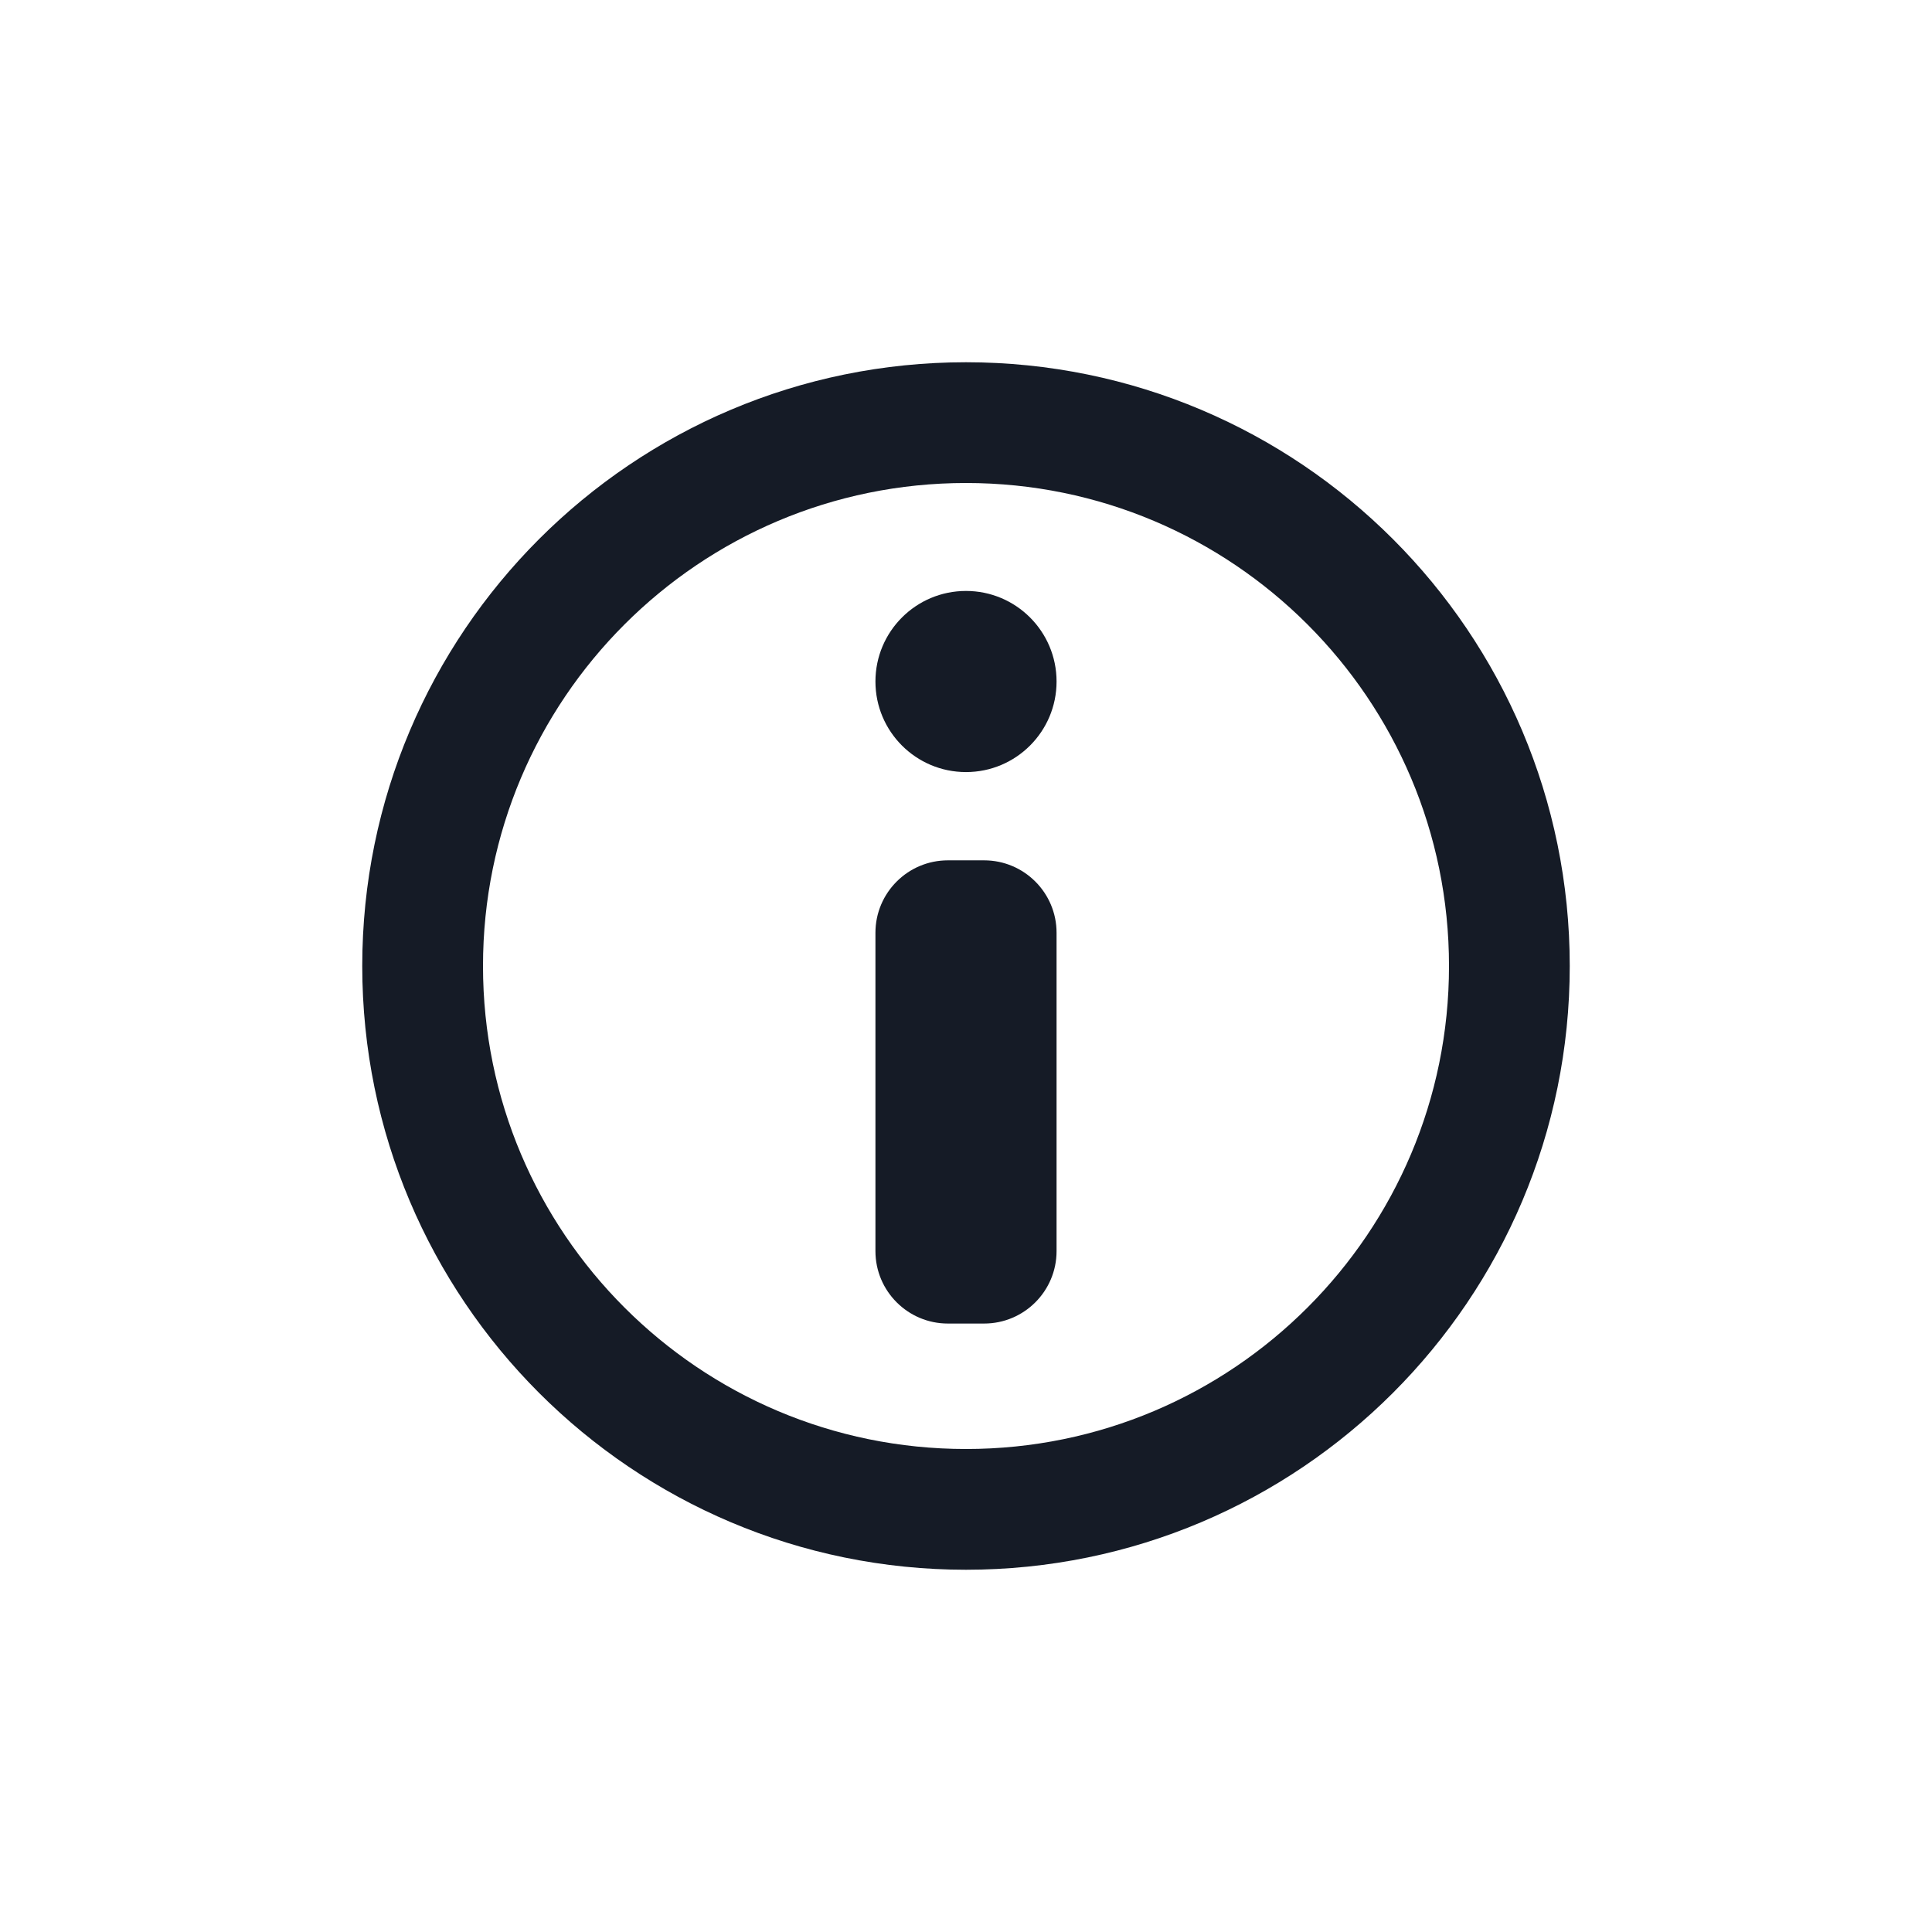
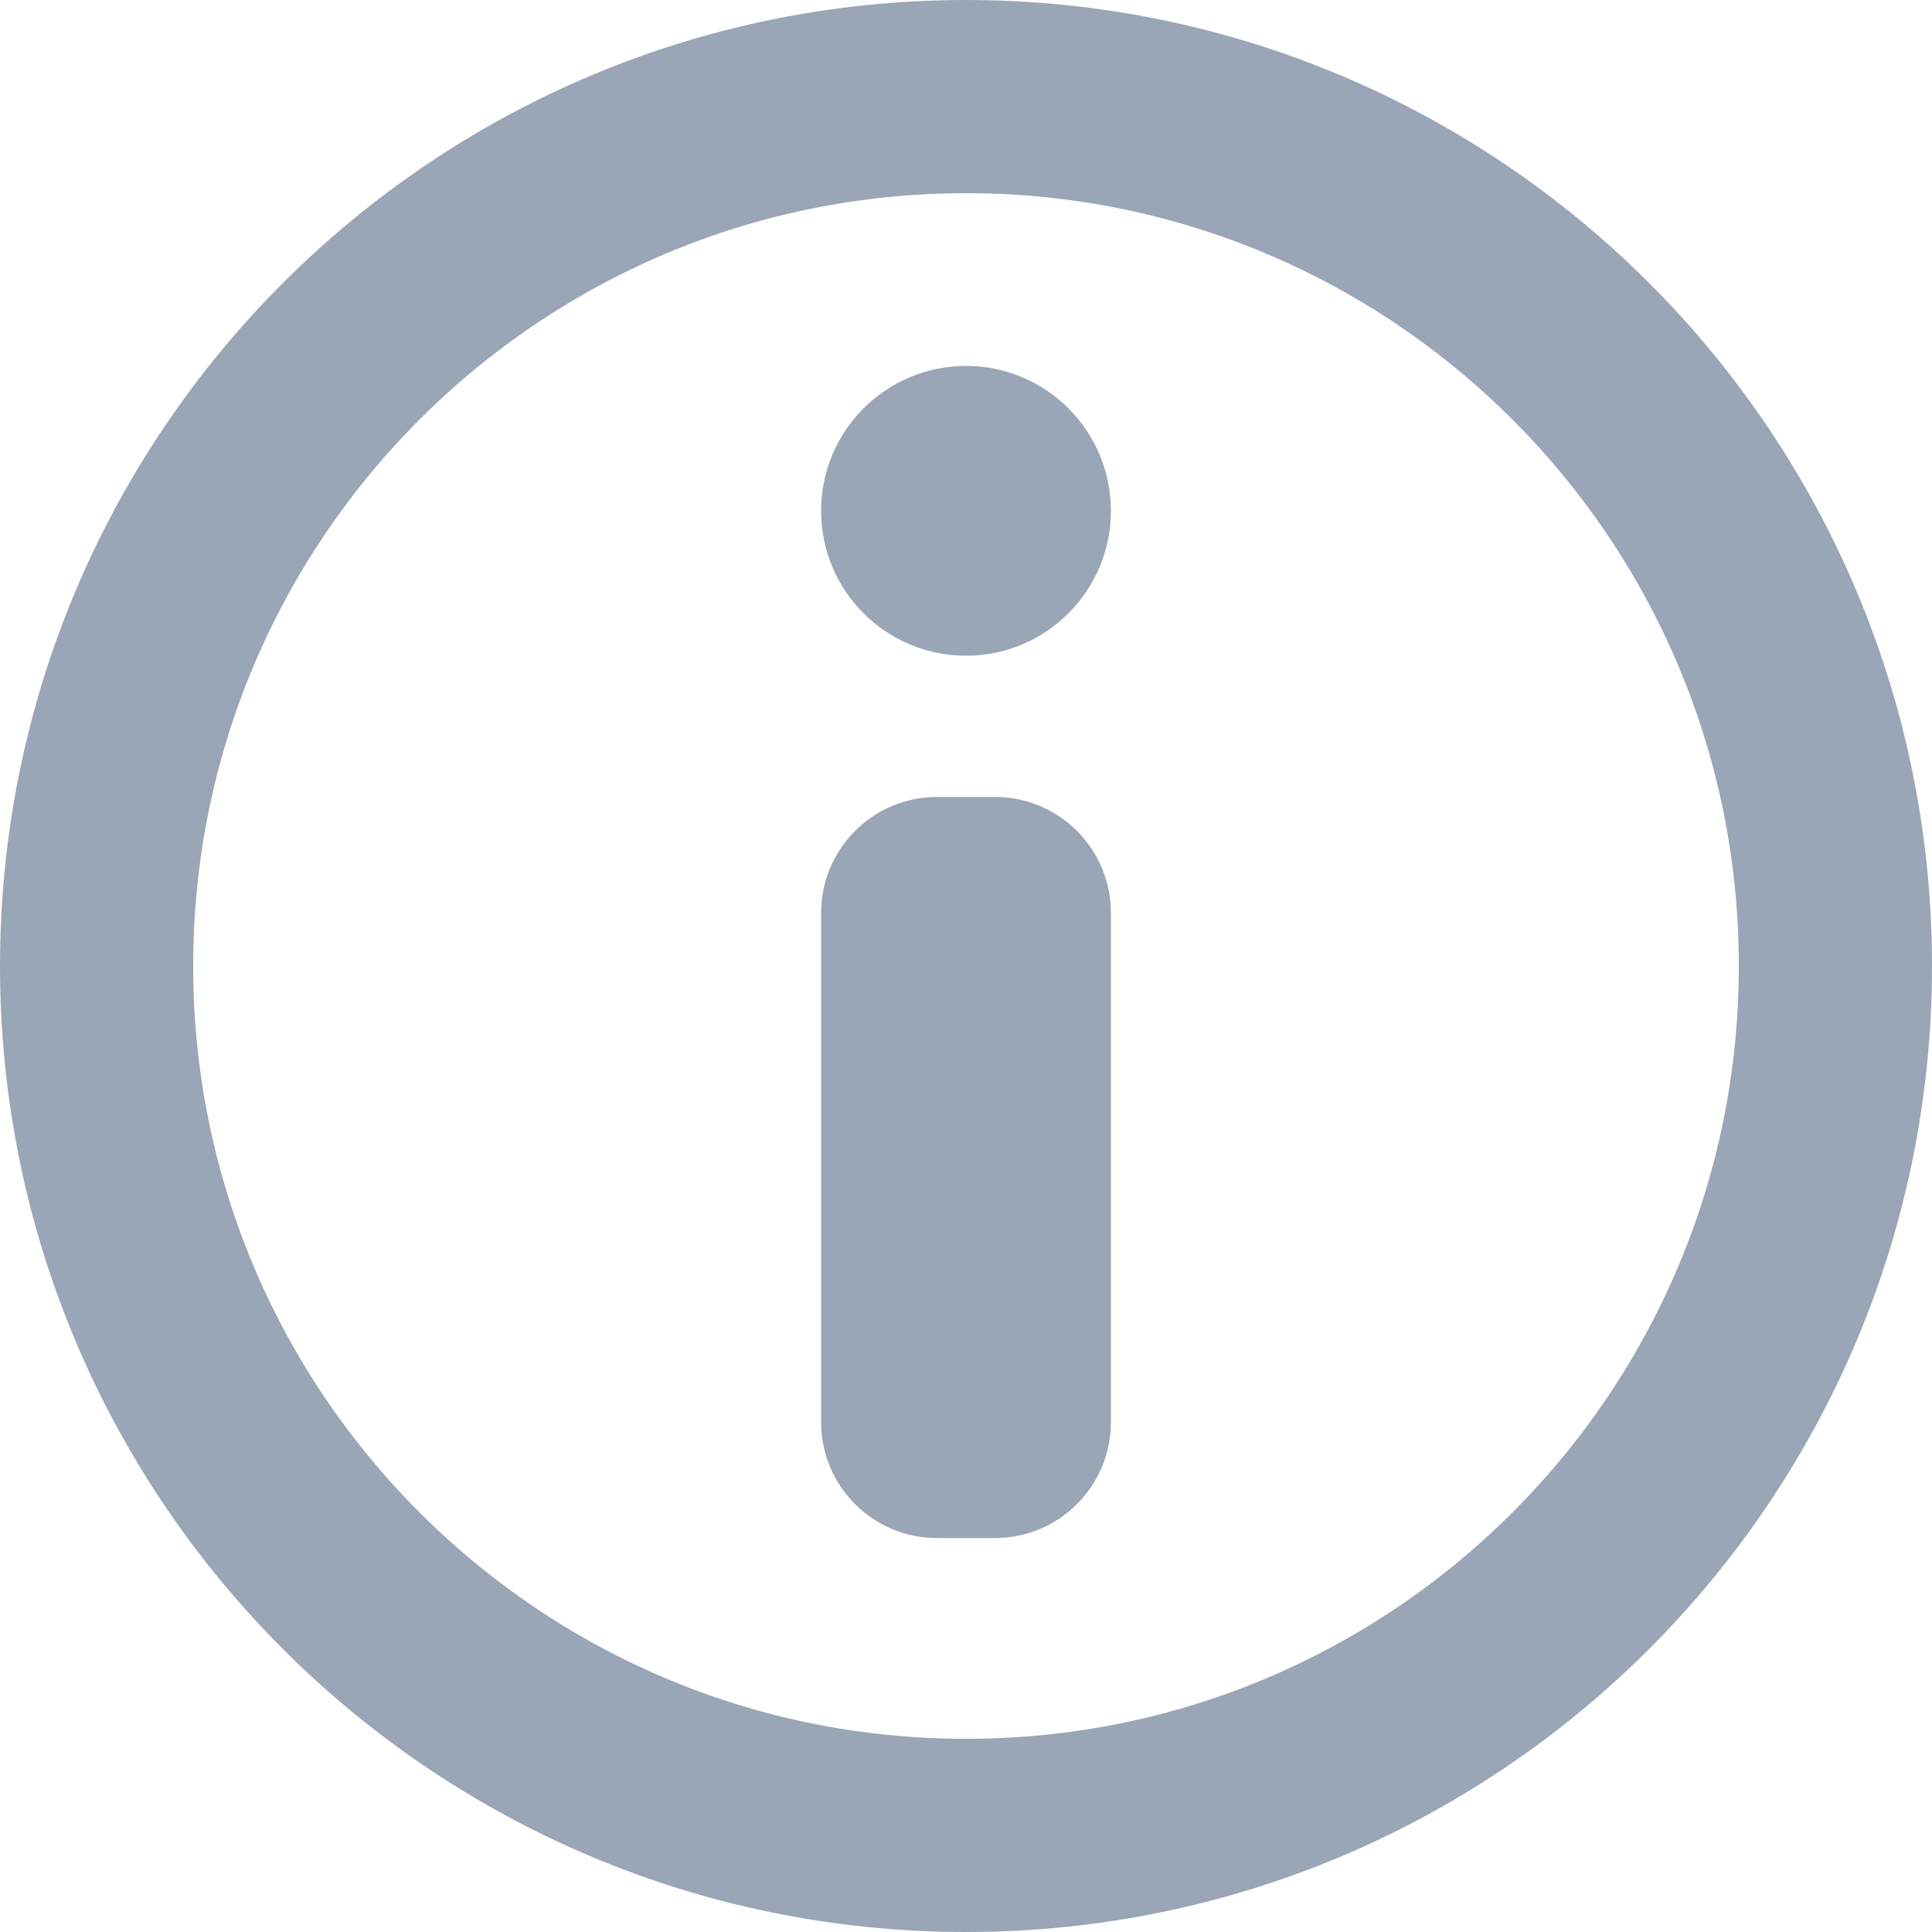
- <svg xmlns="http://www.w3.org/2000/svg" width="16" height="16" viewBox="0 0 16 16" fill="none">
-   <circle cx="8" cy="8" r="4.5" stroke="#151B26" />
-   <circle cx="8" cy="5.644" r="0.75" fill="#151B26" />
-   <rect x="7.25" y="7.125" width="1.5" height="3.836" rx="0.6" fill="#151B26" />
+ <svg xmlns="http://www.w3.org/2000/svg" width="10" height="10" viewBox="0 0 10 10" fill="none">
+   <circle cx="5" cy="5" r="4.5" stroke="#9AA6B6" />
+   <circle cx="5" cy="2.644" r="0.75" fill="#9AA6B6" />
+   <rect x="4.25" y="4.125" width="1.5" height="3.836" rx="0.6" fill="#9AA6B6" />
</svg>
